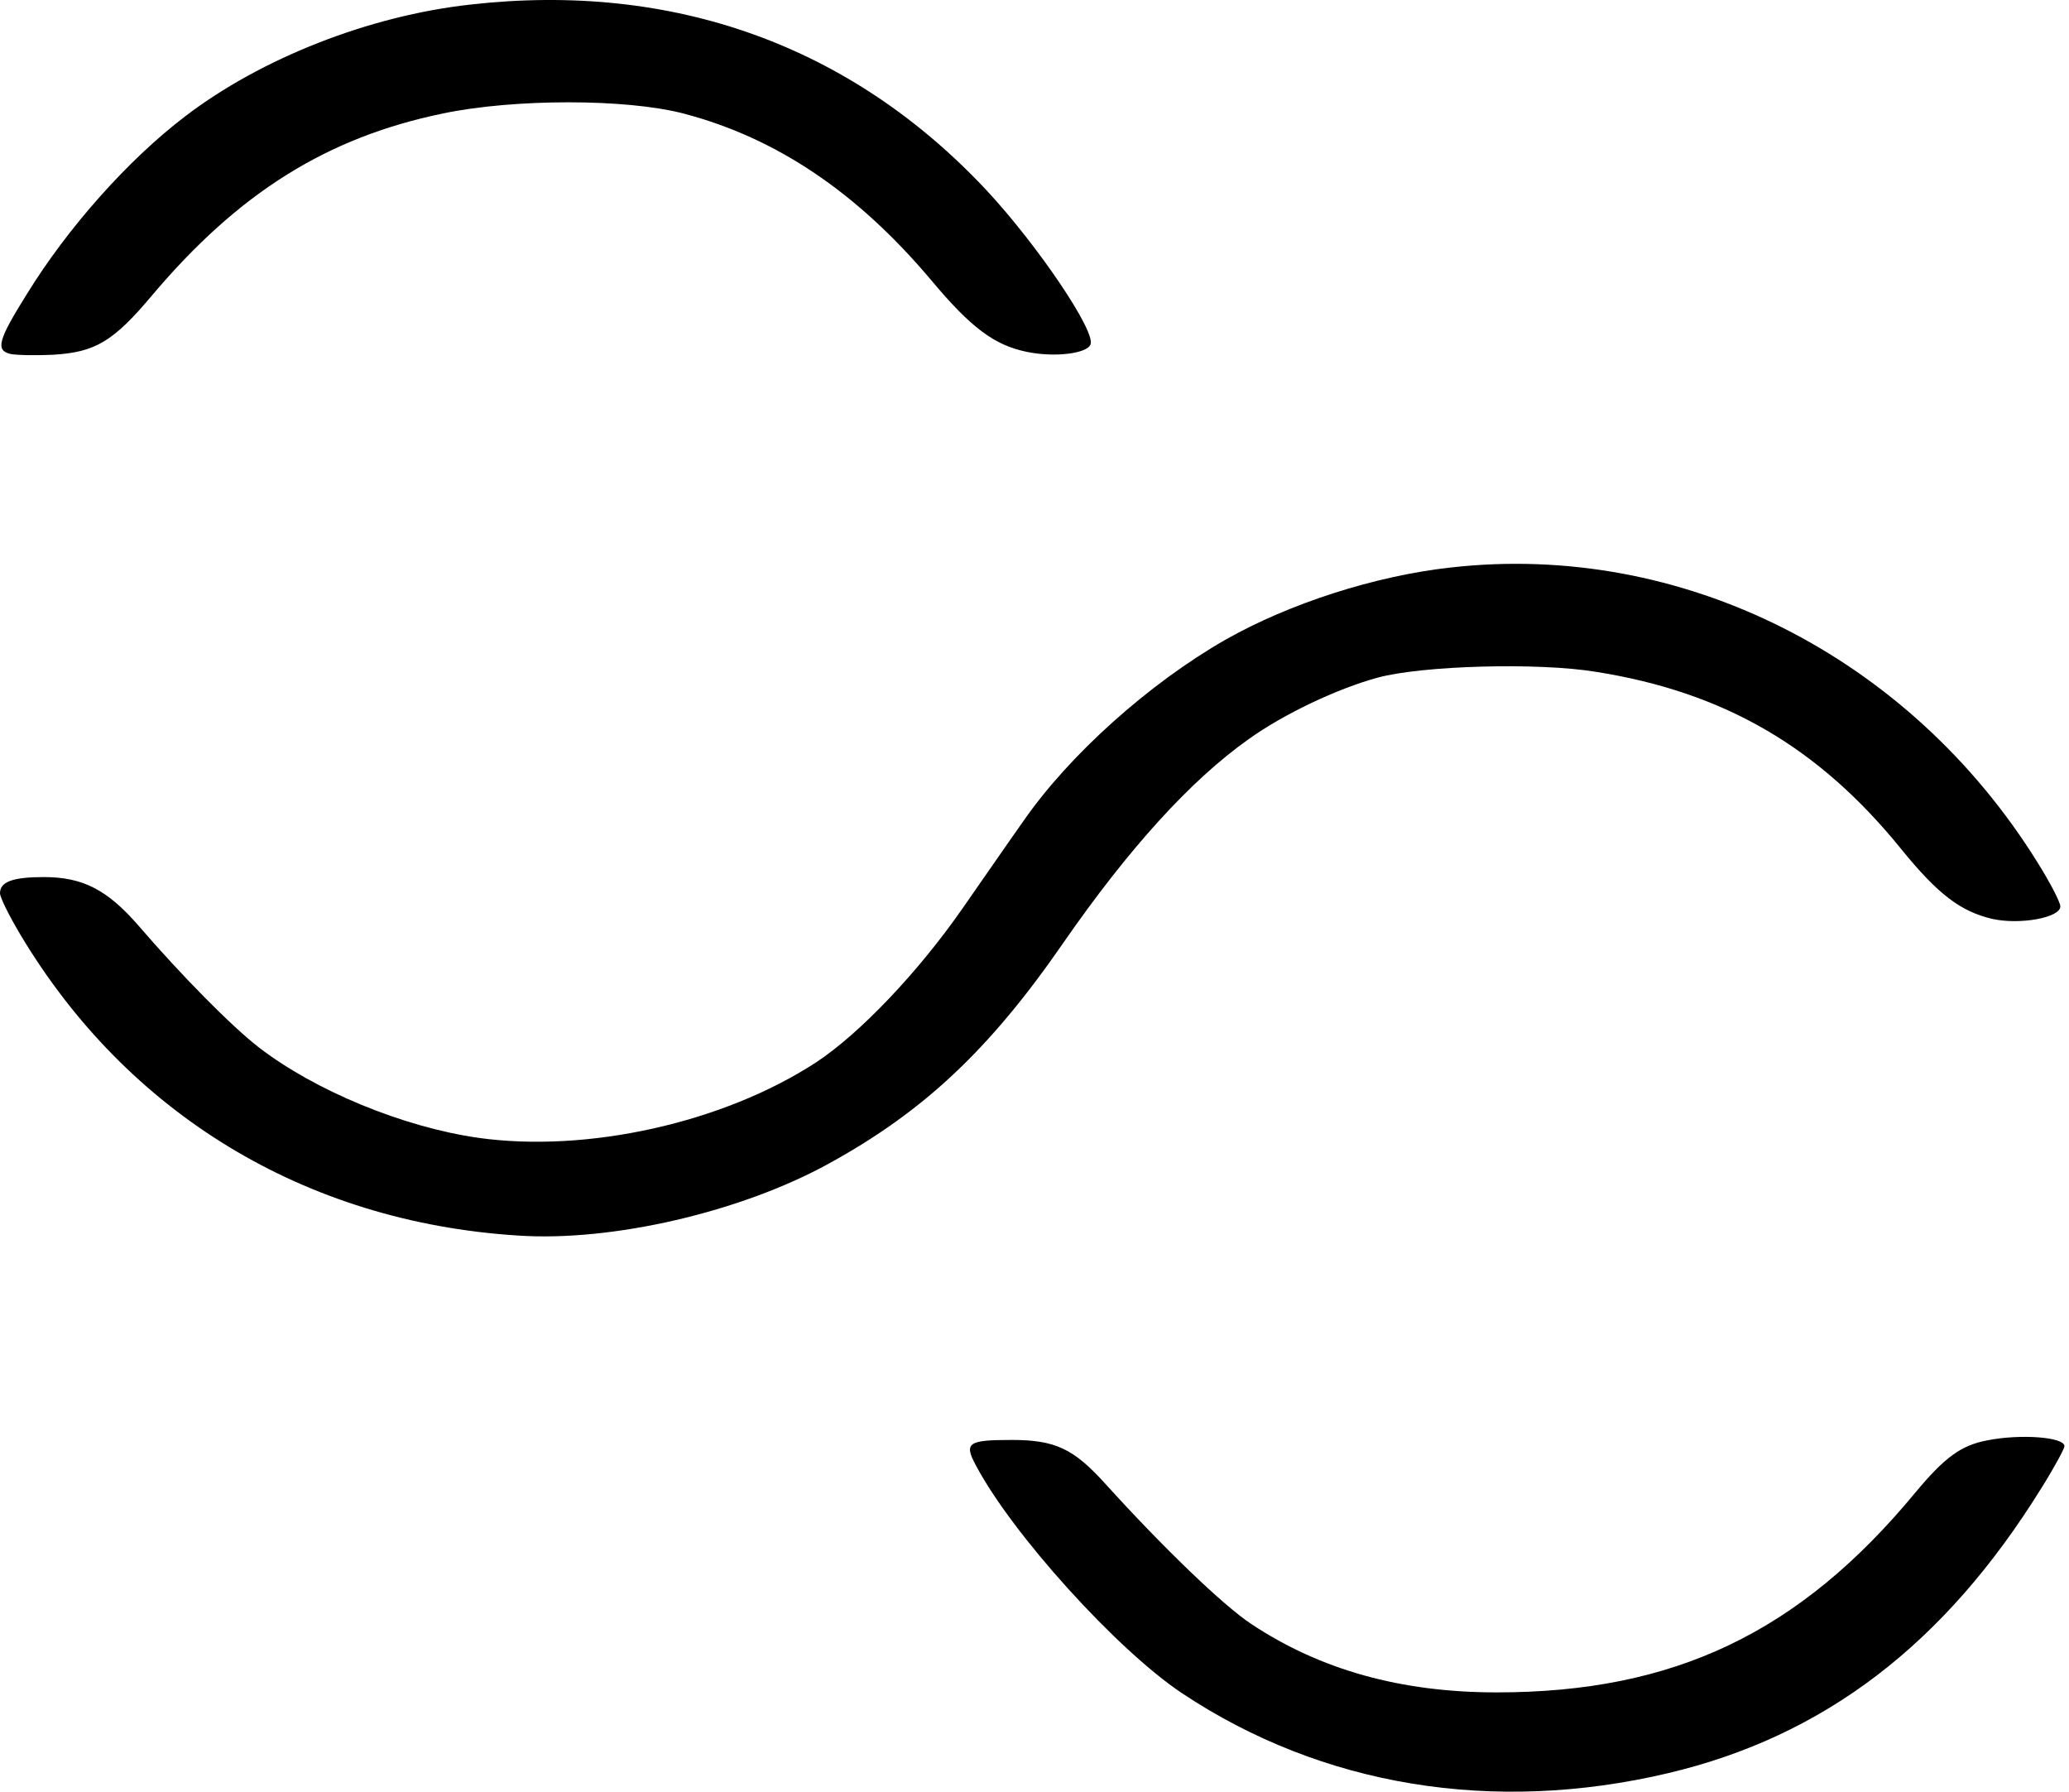
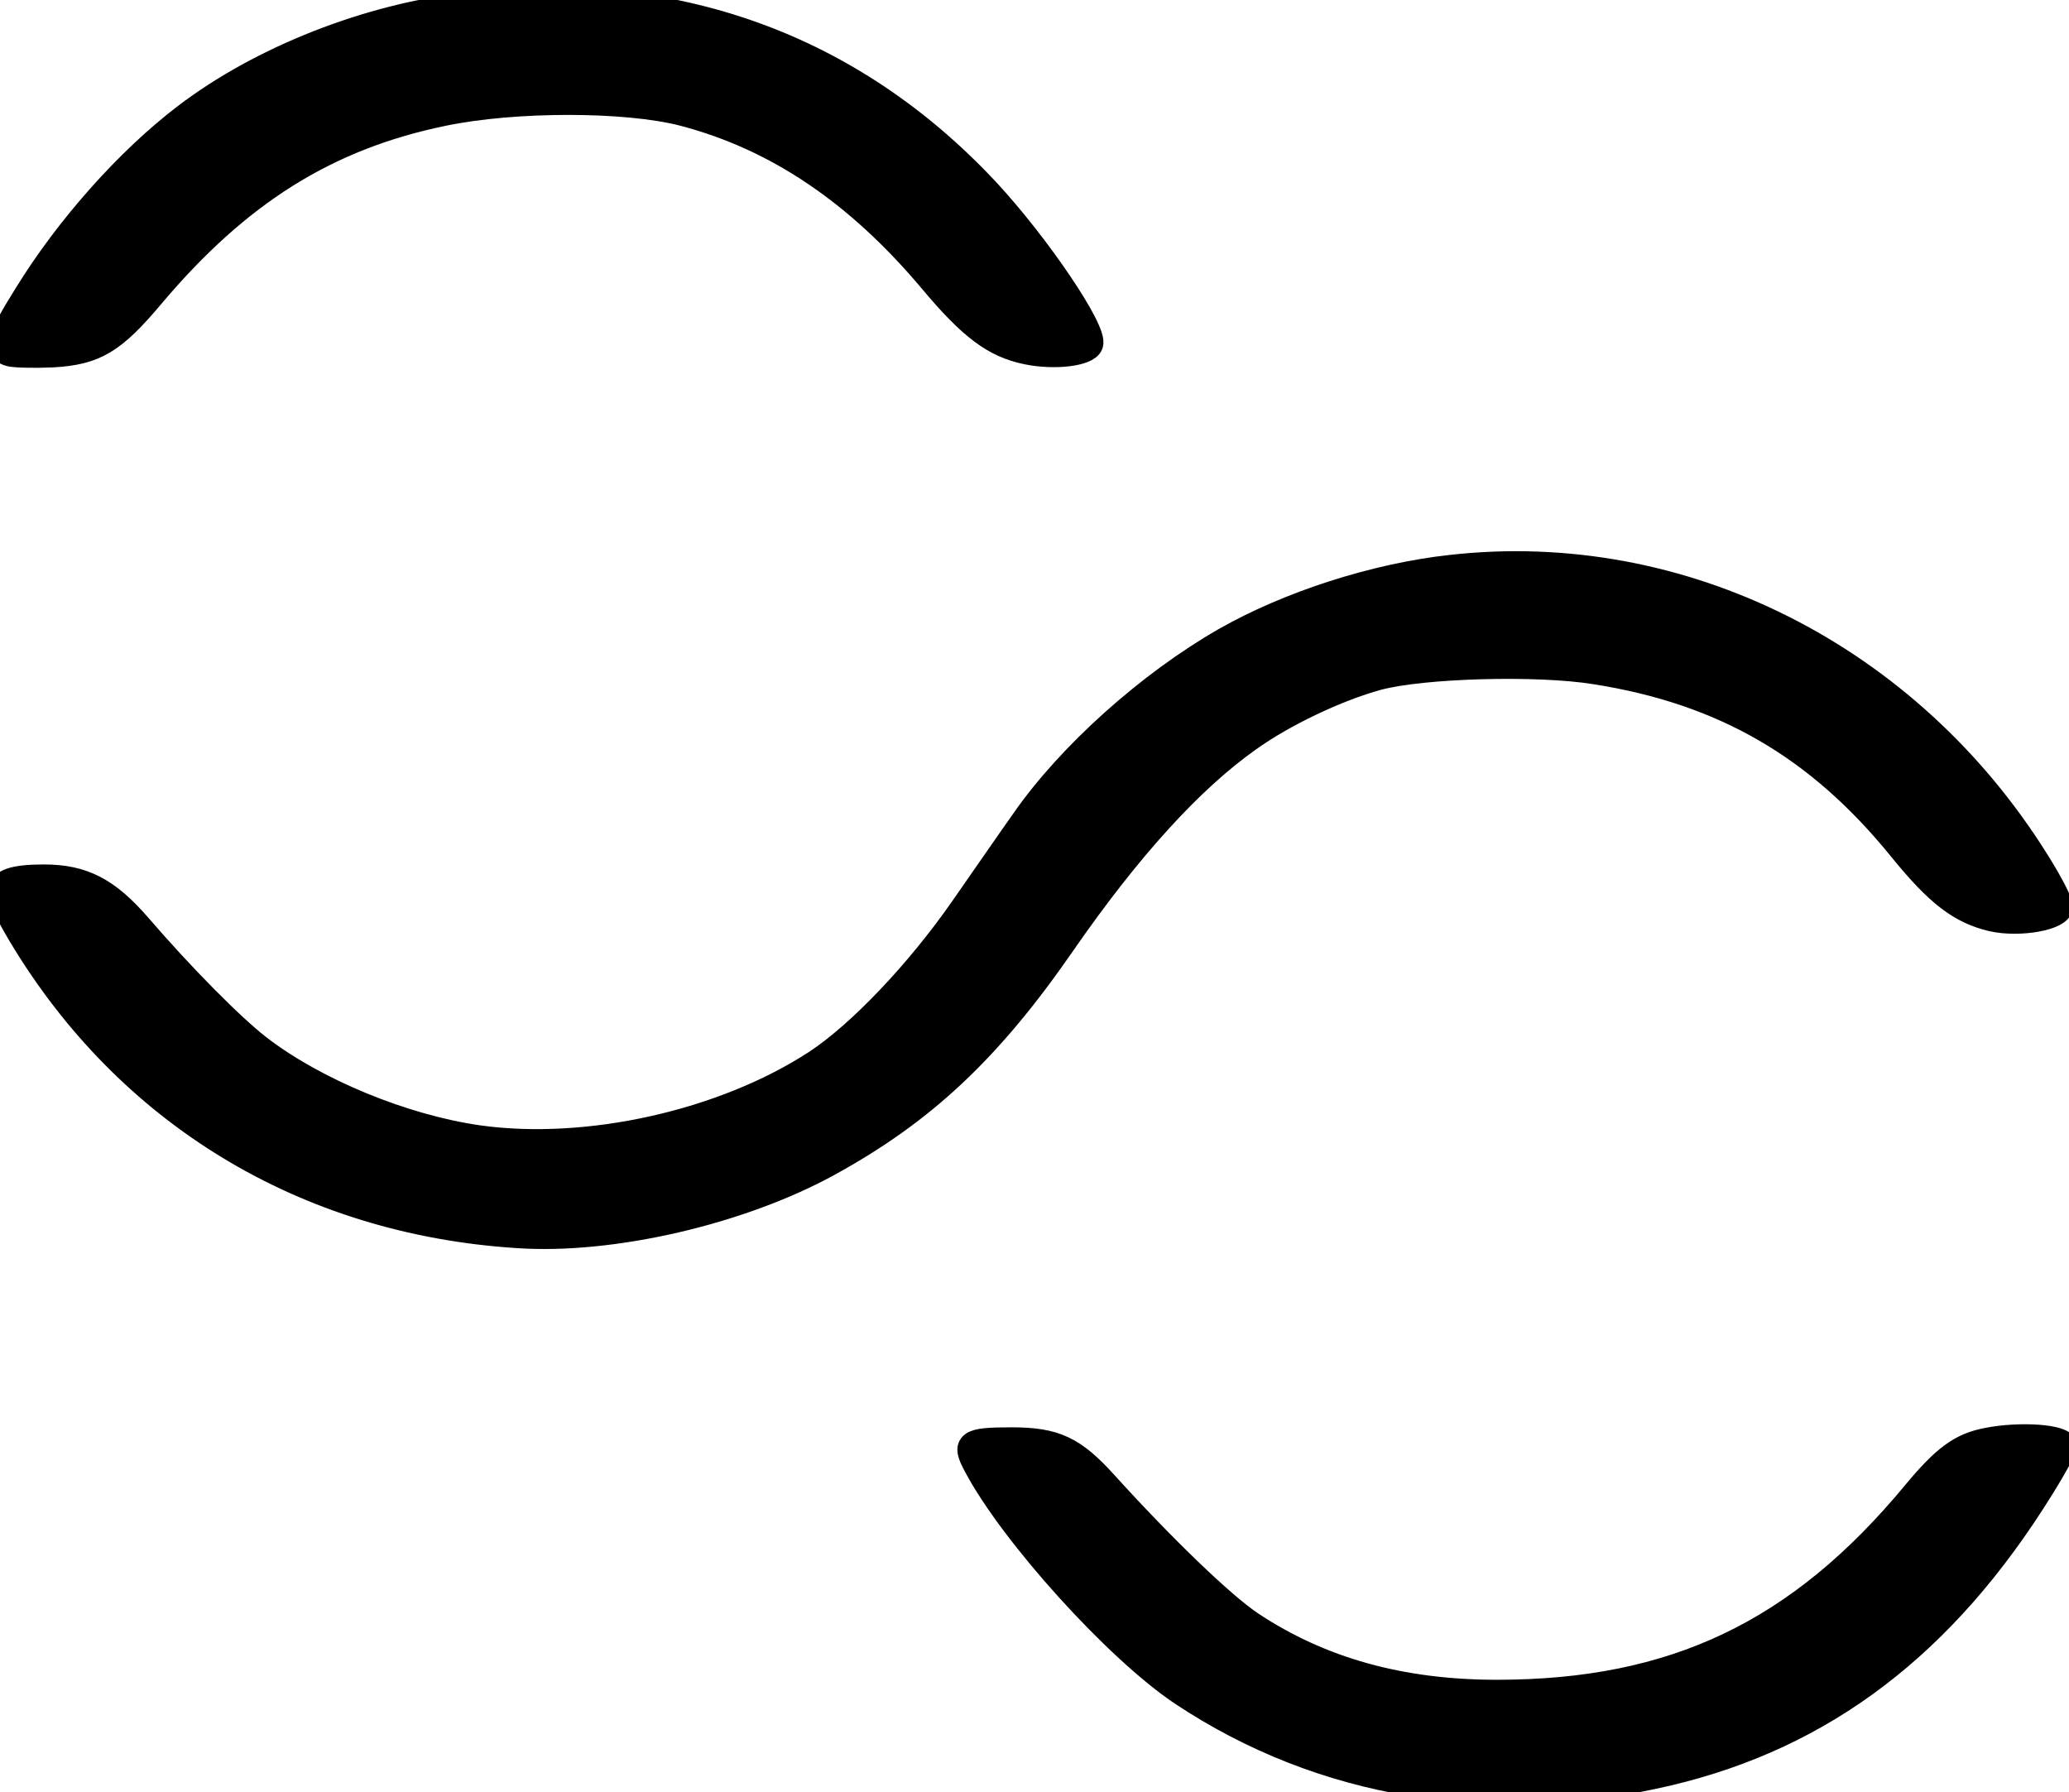
- <svg xmlns="http://www.w3.org/2000/svg" viewBox="0 0 82 71">
+ <svg xmlns="http://www.w3.org/2000/svg" viewBox="0 0 82 71" fill="currentColor" stroke="currentColor">
  <path d="M18.625 0.183C14.64 0.626 10.362 2.299 7.336 4.612C5.075 6.334 2.684 9.023 1.058 11.664C-0.081 13.484 -0.179 13.878 0.407 14.025C0.635 14.075 1.399 14.091 2.099 14.058C3.774 13.96 4.49 13.533 6.019 11.713C9.451 7.646 12.948 5.448 17.552 4.497C20.382 3.906 24.806 3.906 27.084 4.497C30.776 5.464 33.981 7.629 36.909 11.106C38.486 12.992 39.414 13.681 40.699 13.944C41.805 14.173 43.09 14.009 43.22 13.648C43.431 13.123 41.105 9.696 39.105 7.547C33.737 1.807 26.693 -0.735 18.625 0.183Z" />
  <path d="M57.502 22.488C54.508 22.816 51.093 23.915 48.555 25.358C45.546 27.081 42.39 29.901 40.568 32.526C40.032 33.28 38.958 34.838 38.145 36.002C36.388 38.528 34.062 40.972 32.337 42.103C28.661 44.498 23.261 45.695 18.95 45.088C15.974 44.662 12.476 43.219 10.248 41.497C9.19 40.677 7.222 38.692 5.498 36.691C4.262 35.264 3.286 34.756 1.74 34.756C0.521 34.756 0 34.936 0 35.396C0 35.56 0.358 36.281 0.797 37.019C5.043 44.137 12.086 48.418 20.496 48.959C24.253 49.221 29.377 48.024 32.858 46.105C36.616 44.039 39.218 41.595 42.13 37.38C44.733 33.624 47.189 30.918 49.482 29.295C50.849 28.311 52.98 27.294 54.606 26.851C56.379 26.375 60.934 26.244 63.243 26.621C68.335 27.425 72.076 29.606 75.346 33.641C76.81 35.445 77.704 36.117 78.957 36.413C80.063 36.658 81.657 36.363 81.657 35.92C81.657 35.756 81.251 34.969 80.746 34.166C75.655 25.982 66.643 21.455 57.502 22.488Z" />
  <path d="M78.762 57.077C77.721 57.274 77.071 57.749 75.899 59.16C71.312 64.703 66.351 67.065 59.324 67.065C55.534 67.065 52.346 66.179 49.597 64.359C48.458 63.604 46.083 61.308 43.822 58.815C42.553 57.405 41.821 57.061 40.097 57.061C38.357 57.061 38.194 57.175 38.682 58.077C40.113 60.783 44.261 65.376 46.848 67.098C52.394 70.788 59.178 71.903 66.123 70.263C72.288 68.803 77.071 65.162 80.909 58.963C81.414 58.159 81.82 57.405 81.82 57.307C81.82 56.946 80.08 56.815 78.762 57.077Z" />
</svg>
